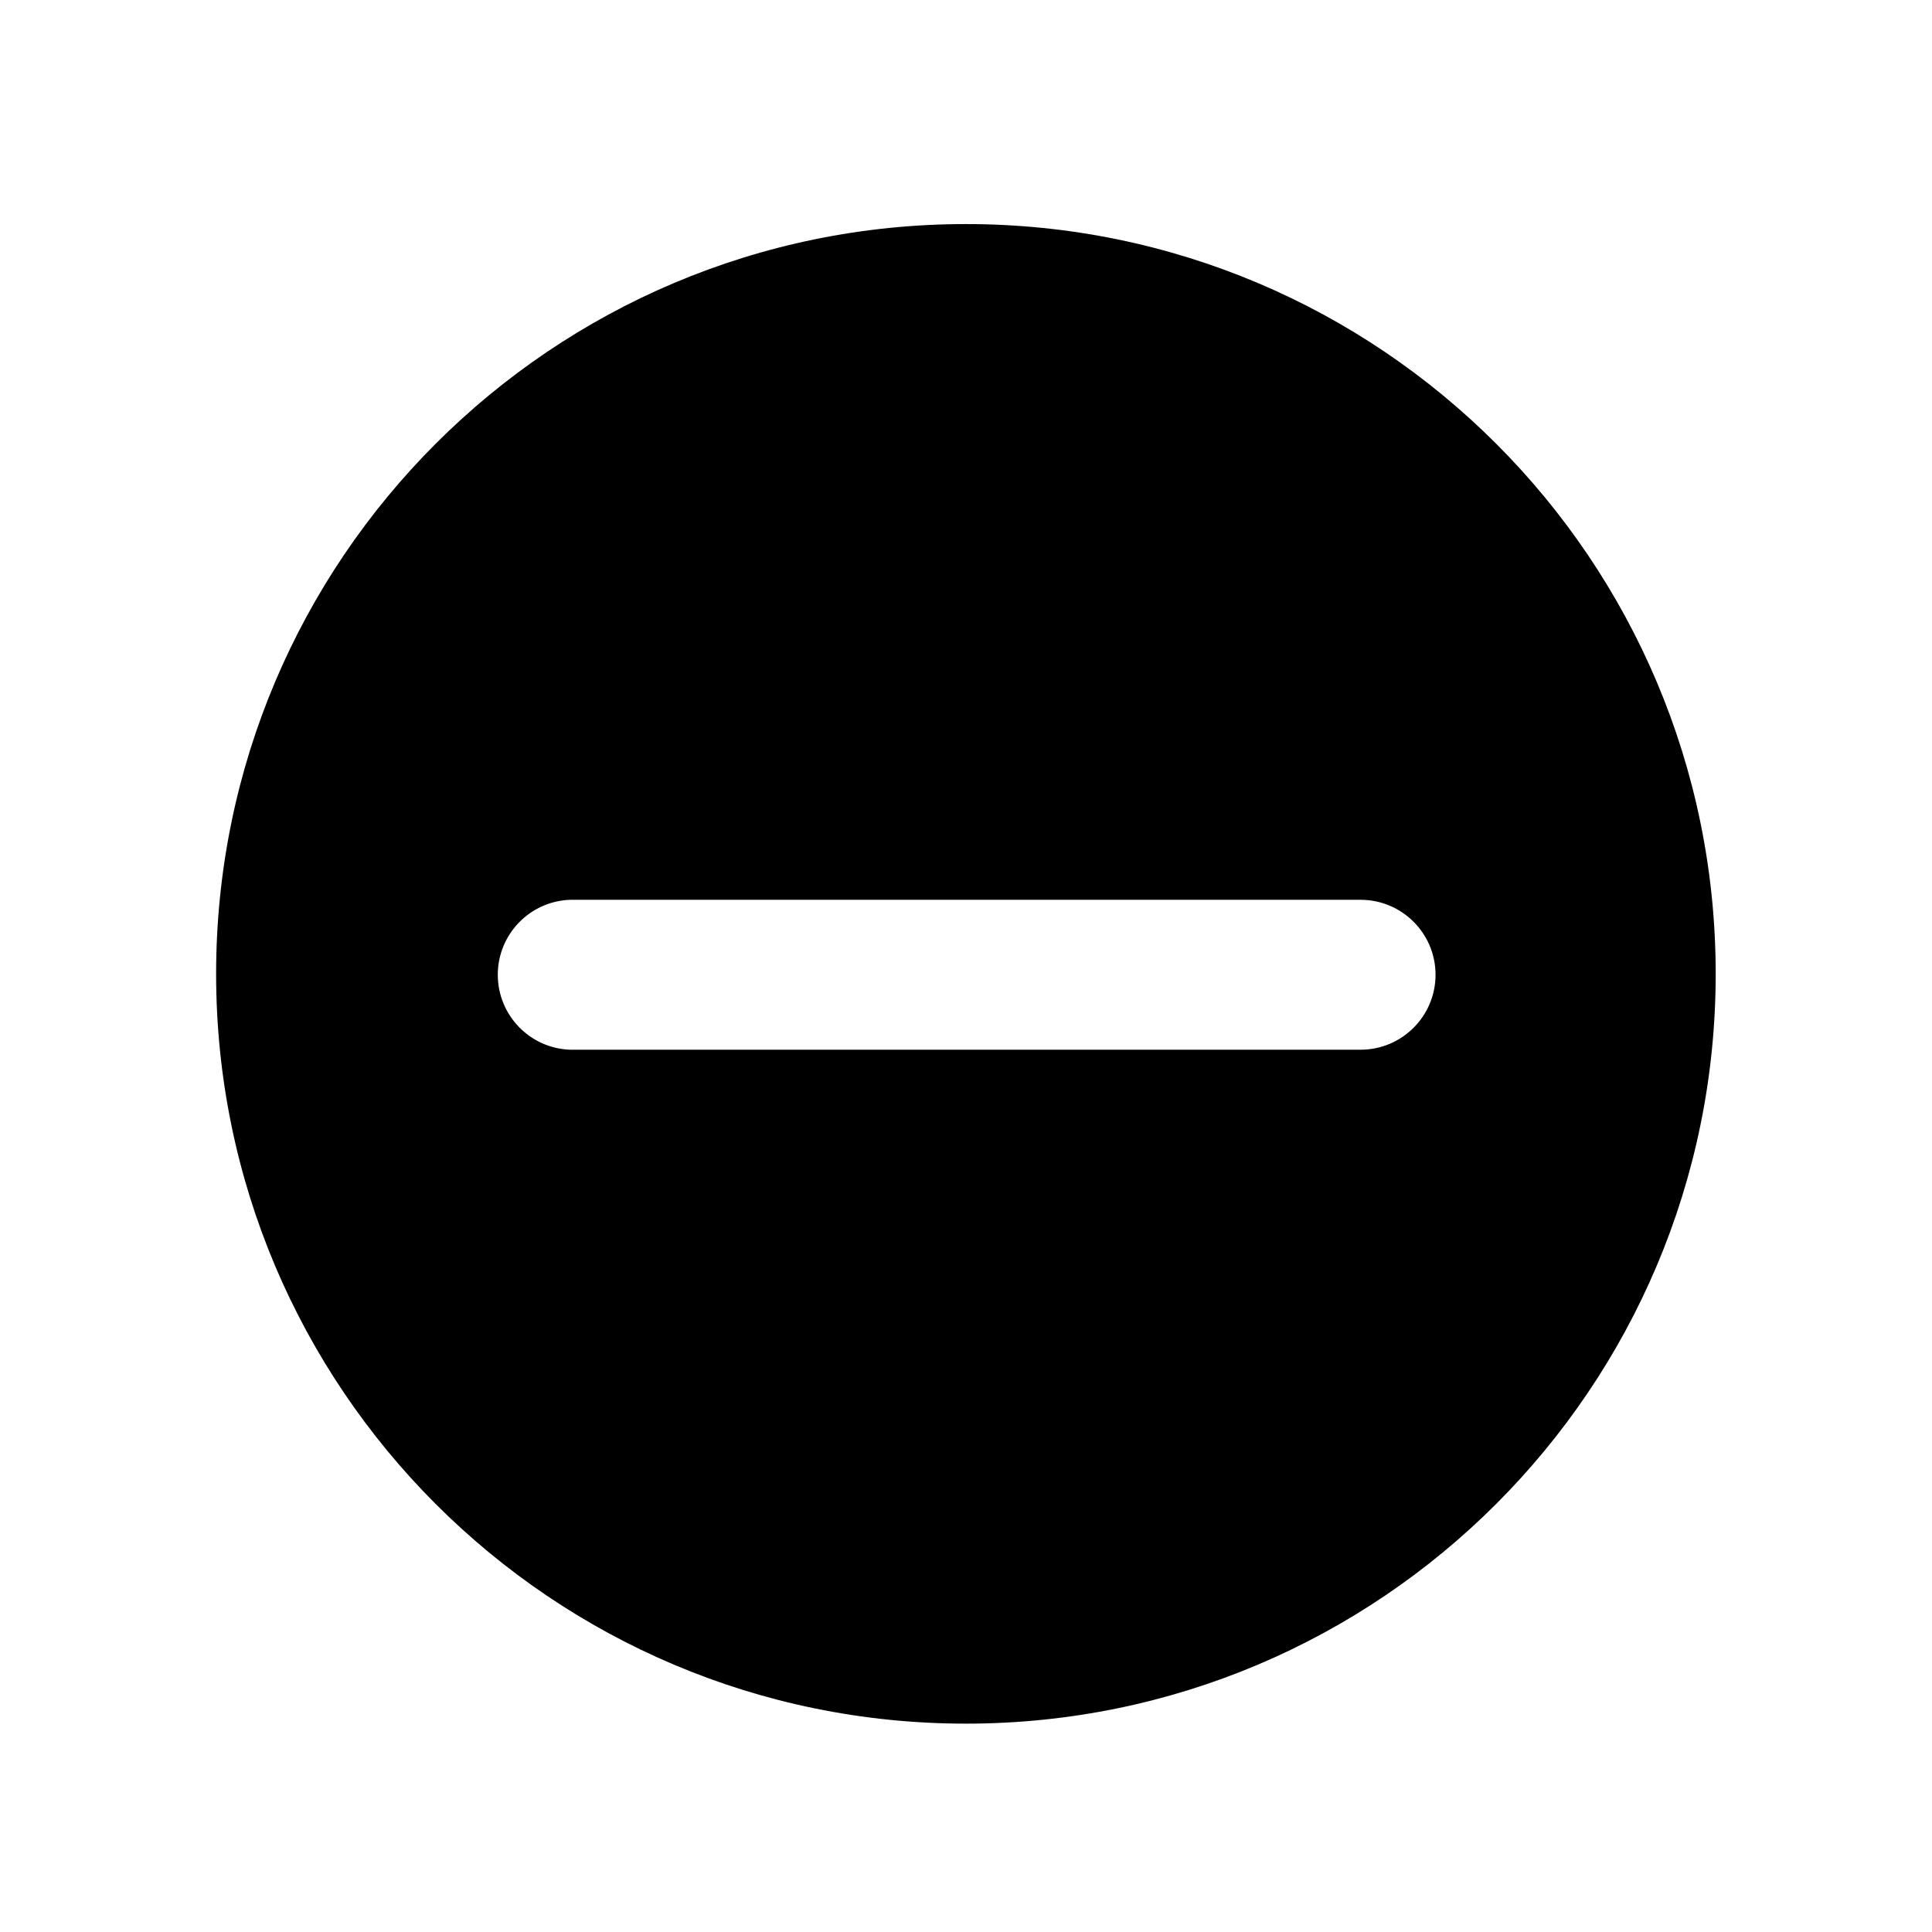
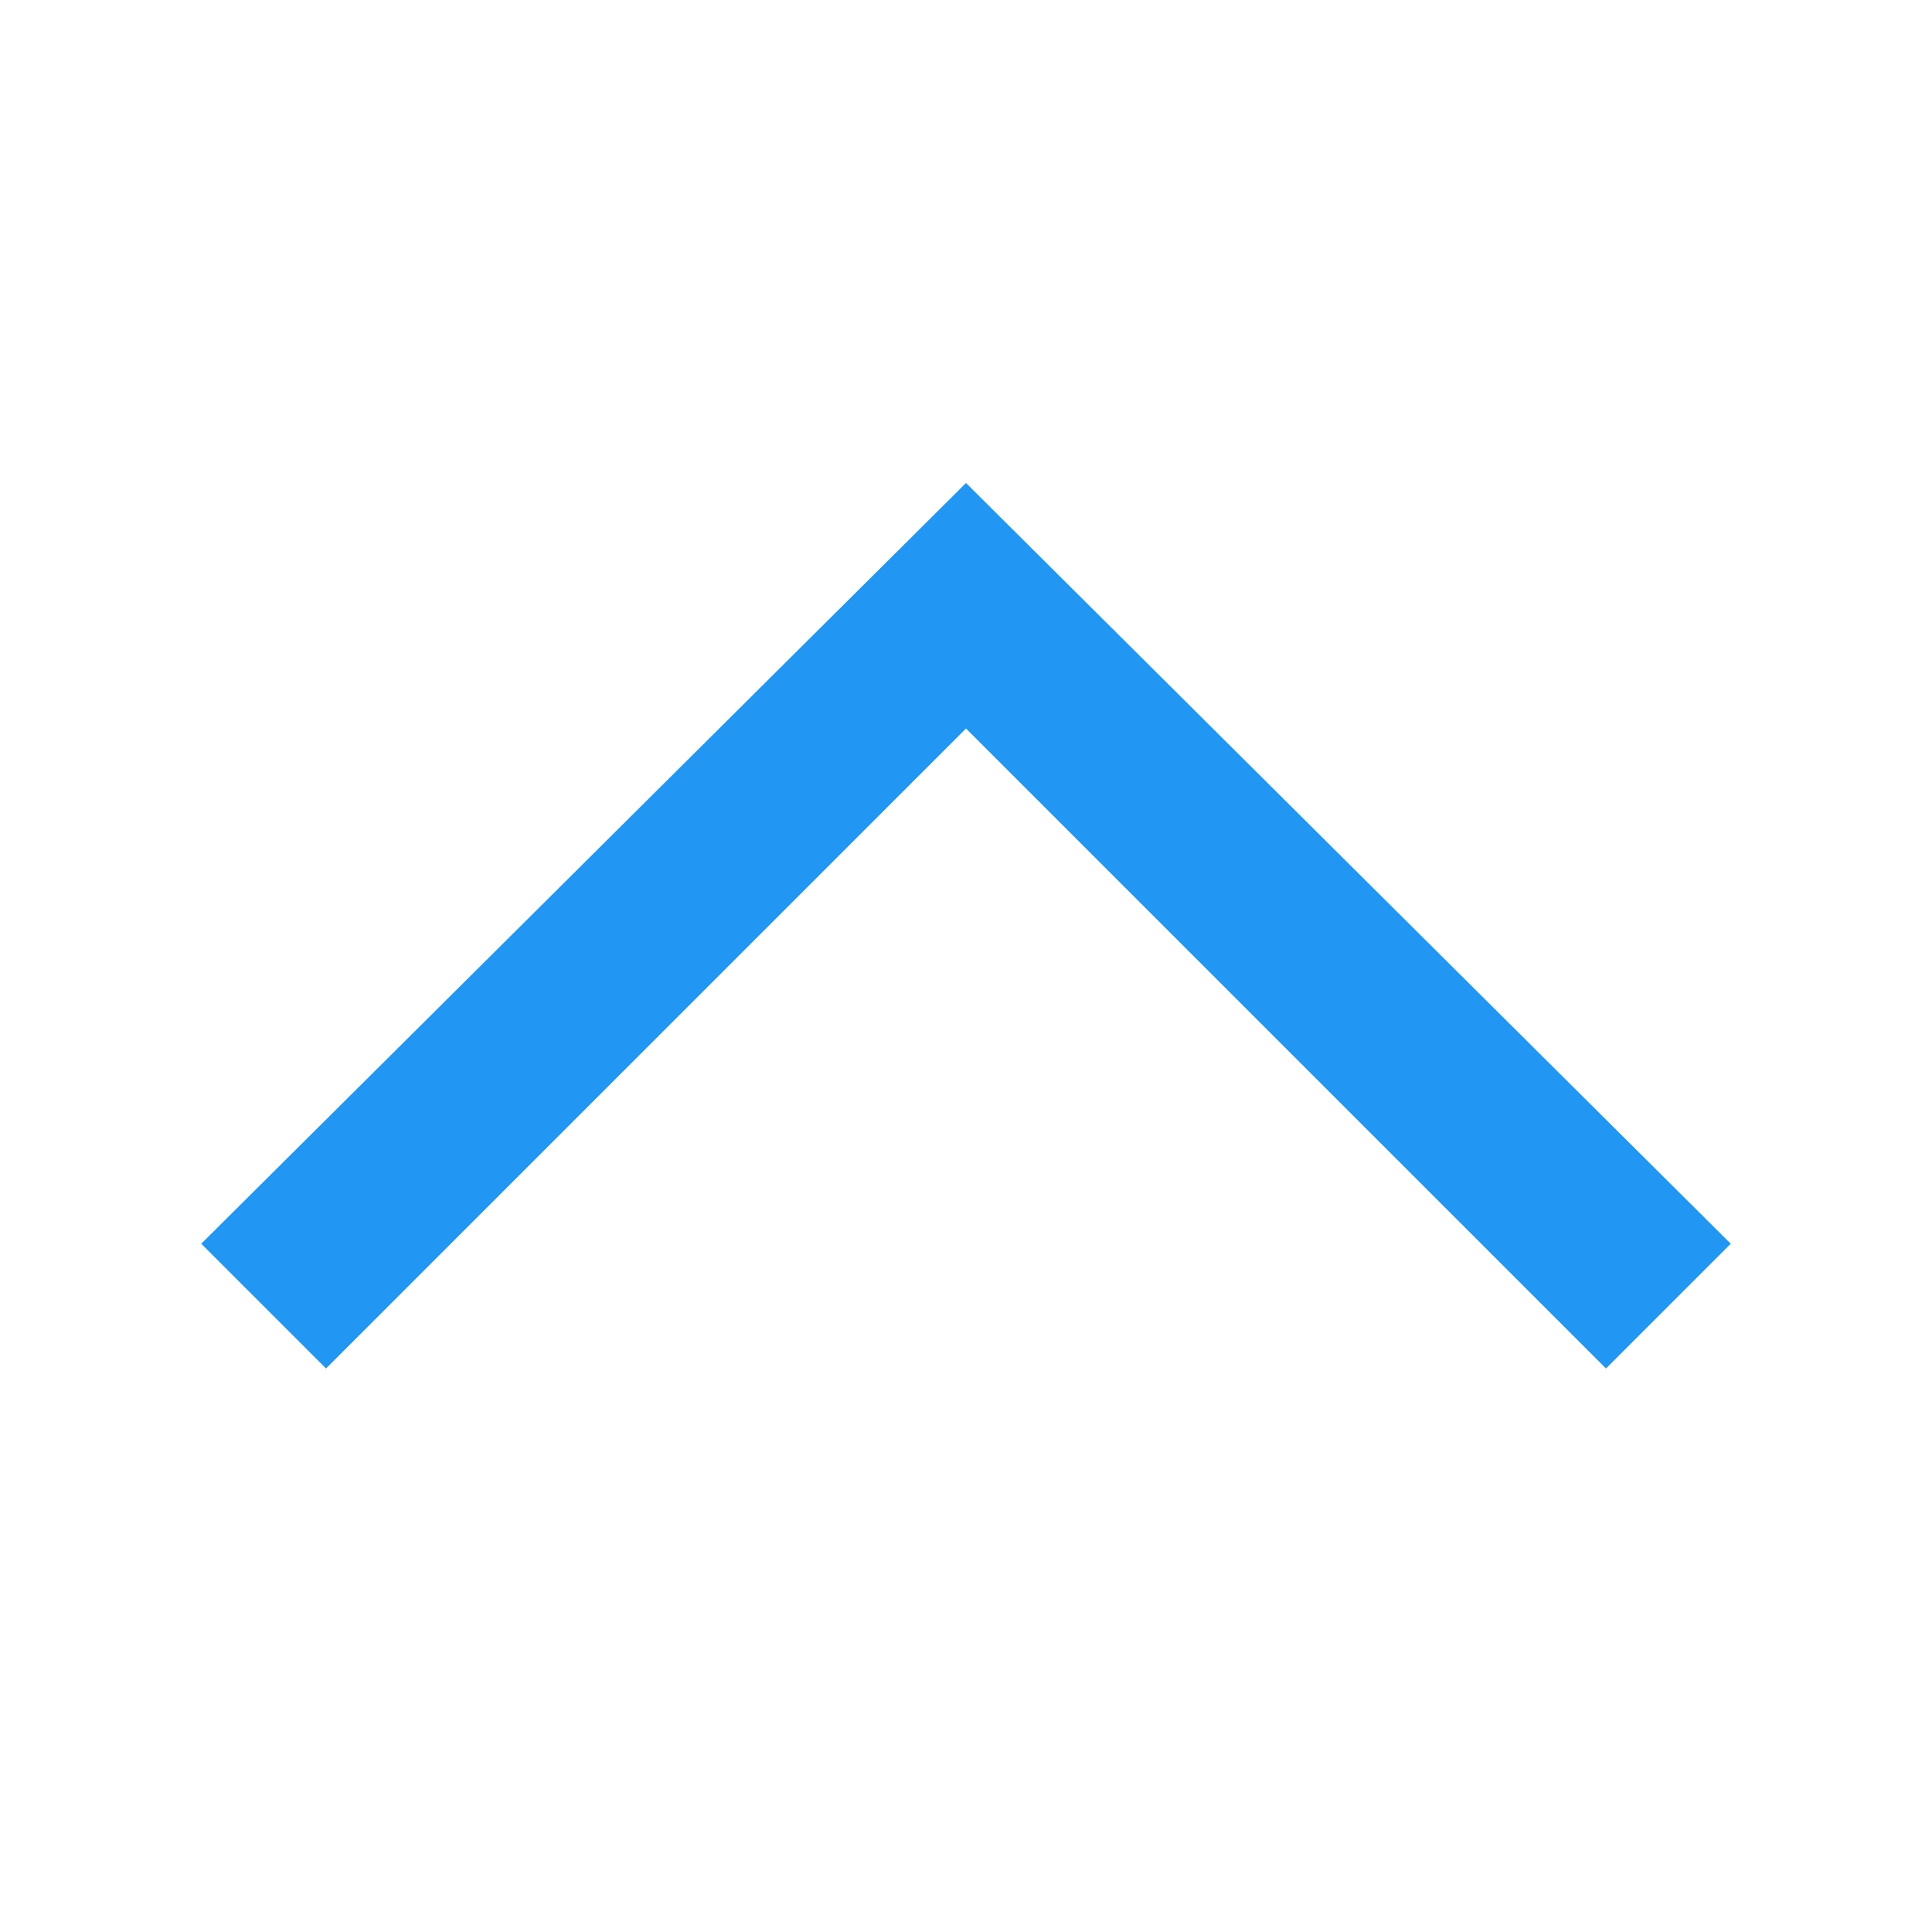
- <svg xmlns="http://www.w3.org/2000/svg" fill="#000000" width="800px" height="800px" viewBox="-1.7 0 20.4 20.4" class="cf-icon-svg">
-   <path d="M16.416 10.283A7.917 7.917 0 1 1 8.5 2.366a7.916 7.916 0 0 1 7.916 7.917zm-2.958.01a.792.792 0 0 0-.792-.792H4.32a.792.792 0 0 0 0 1.583h8.346a.792.792 0 0 0 .792-.791z" />
+ <svg xmlns="http://www.w3.org/2000/svg" width="800px" height="800px" viewBox="0 0 1024 1024" class="icon" version="1.1">
+   <path d="M106.667 659.2L172.8 725.333 512 386.133 851.2 725.333l66.133-66.133L512 256z" fill="#2196F3" />
</svg>
